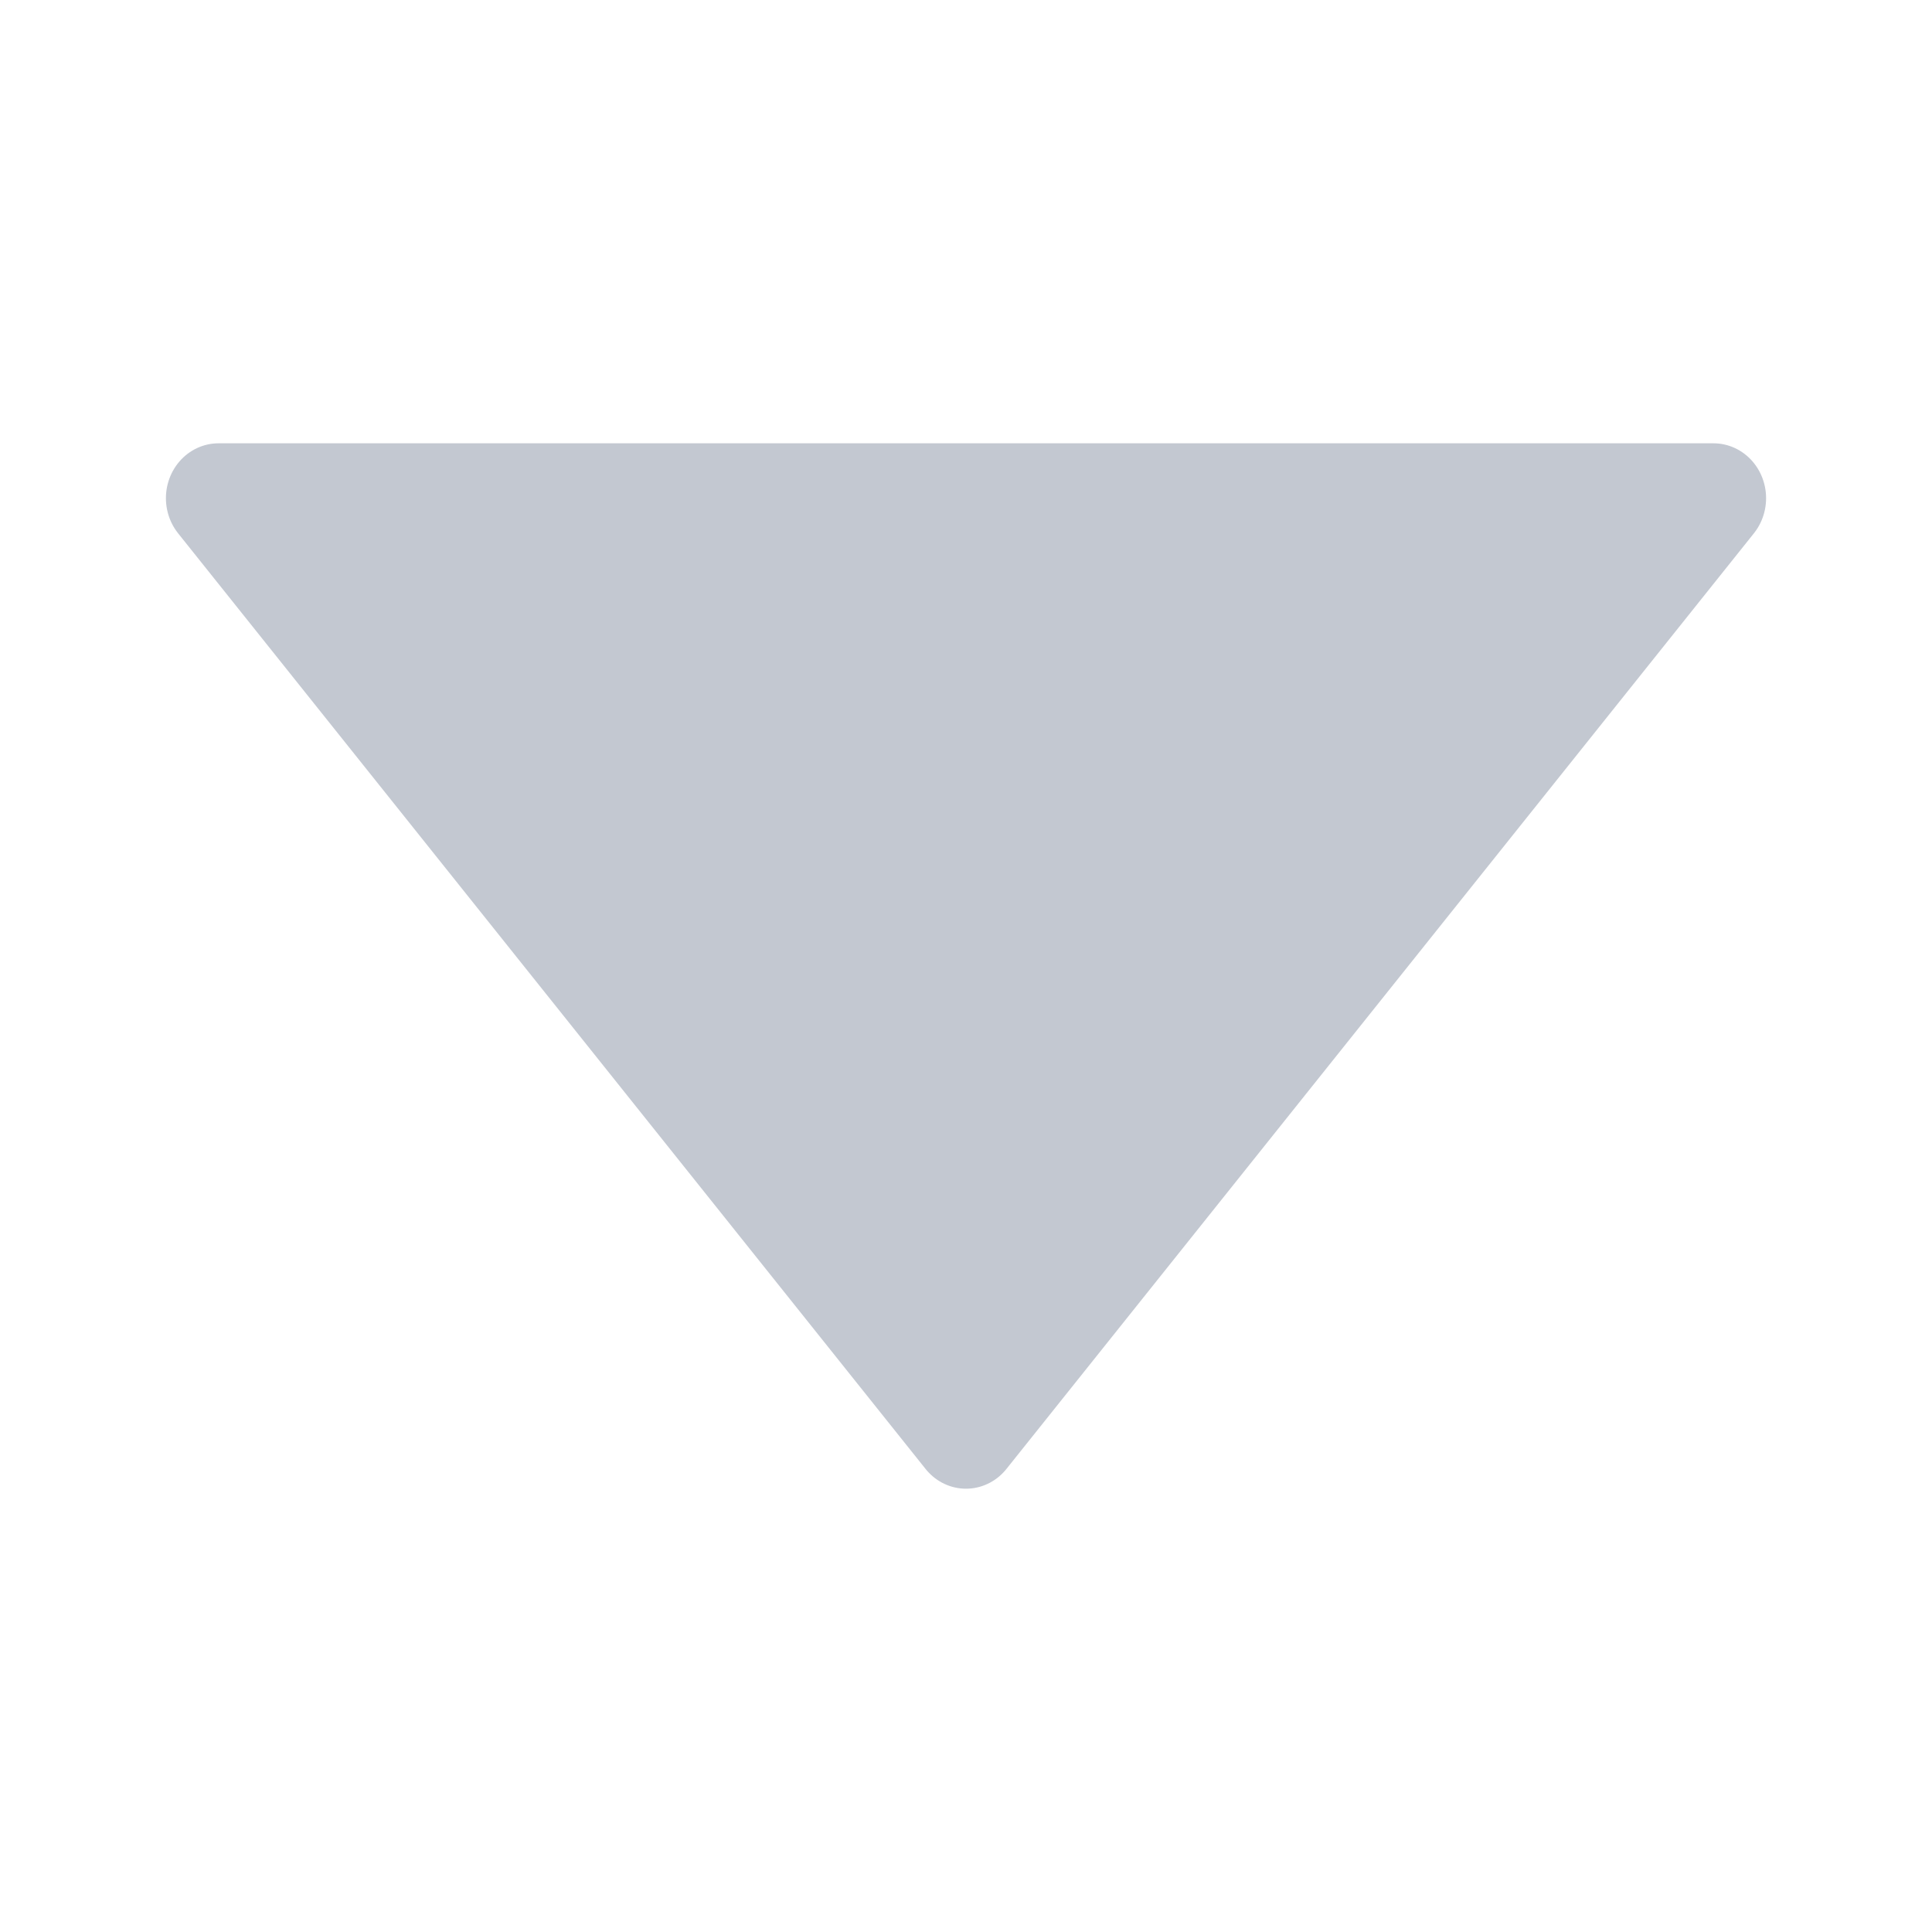
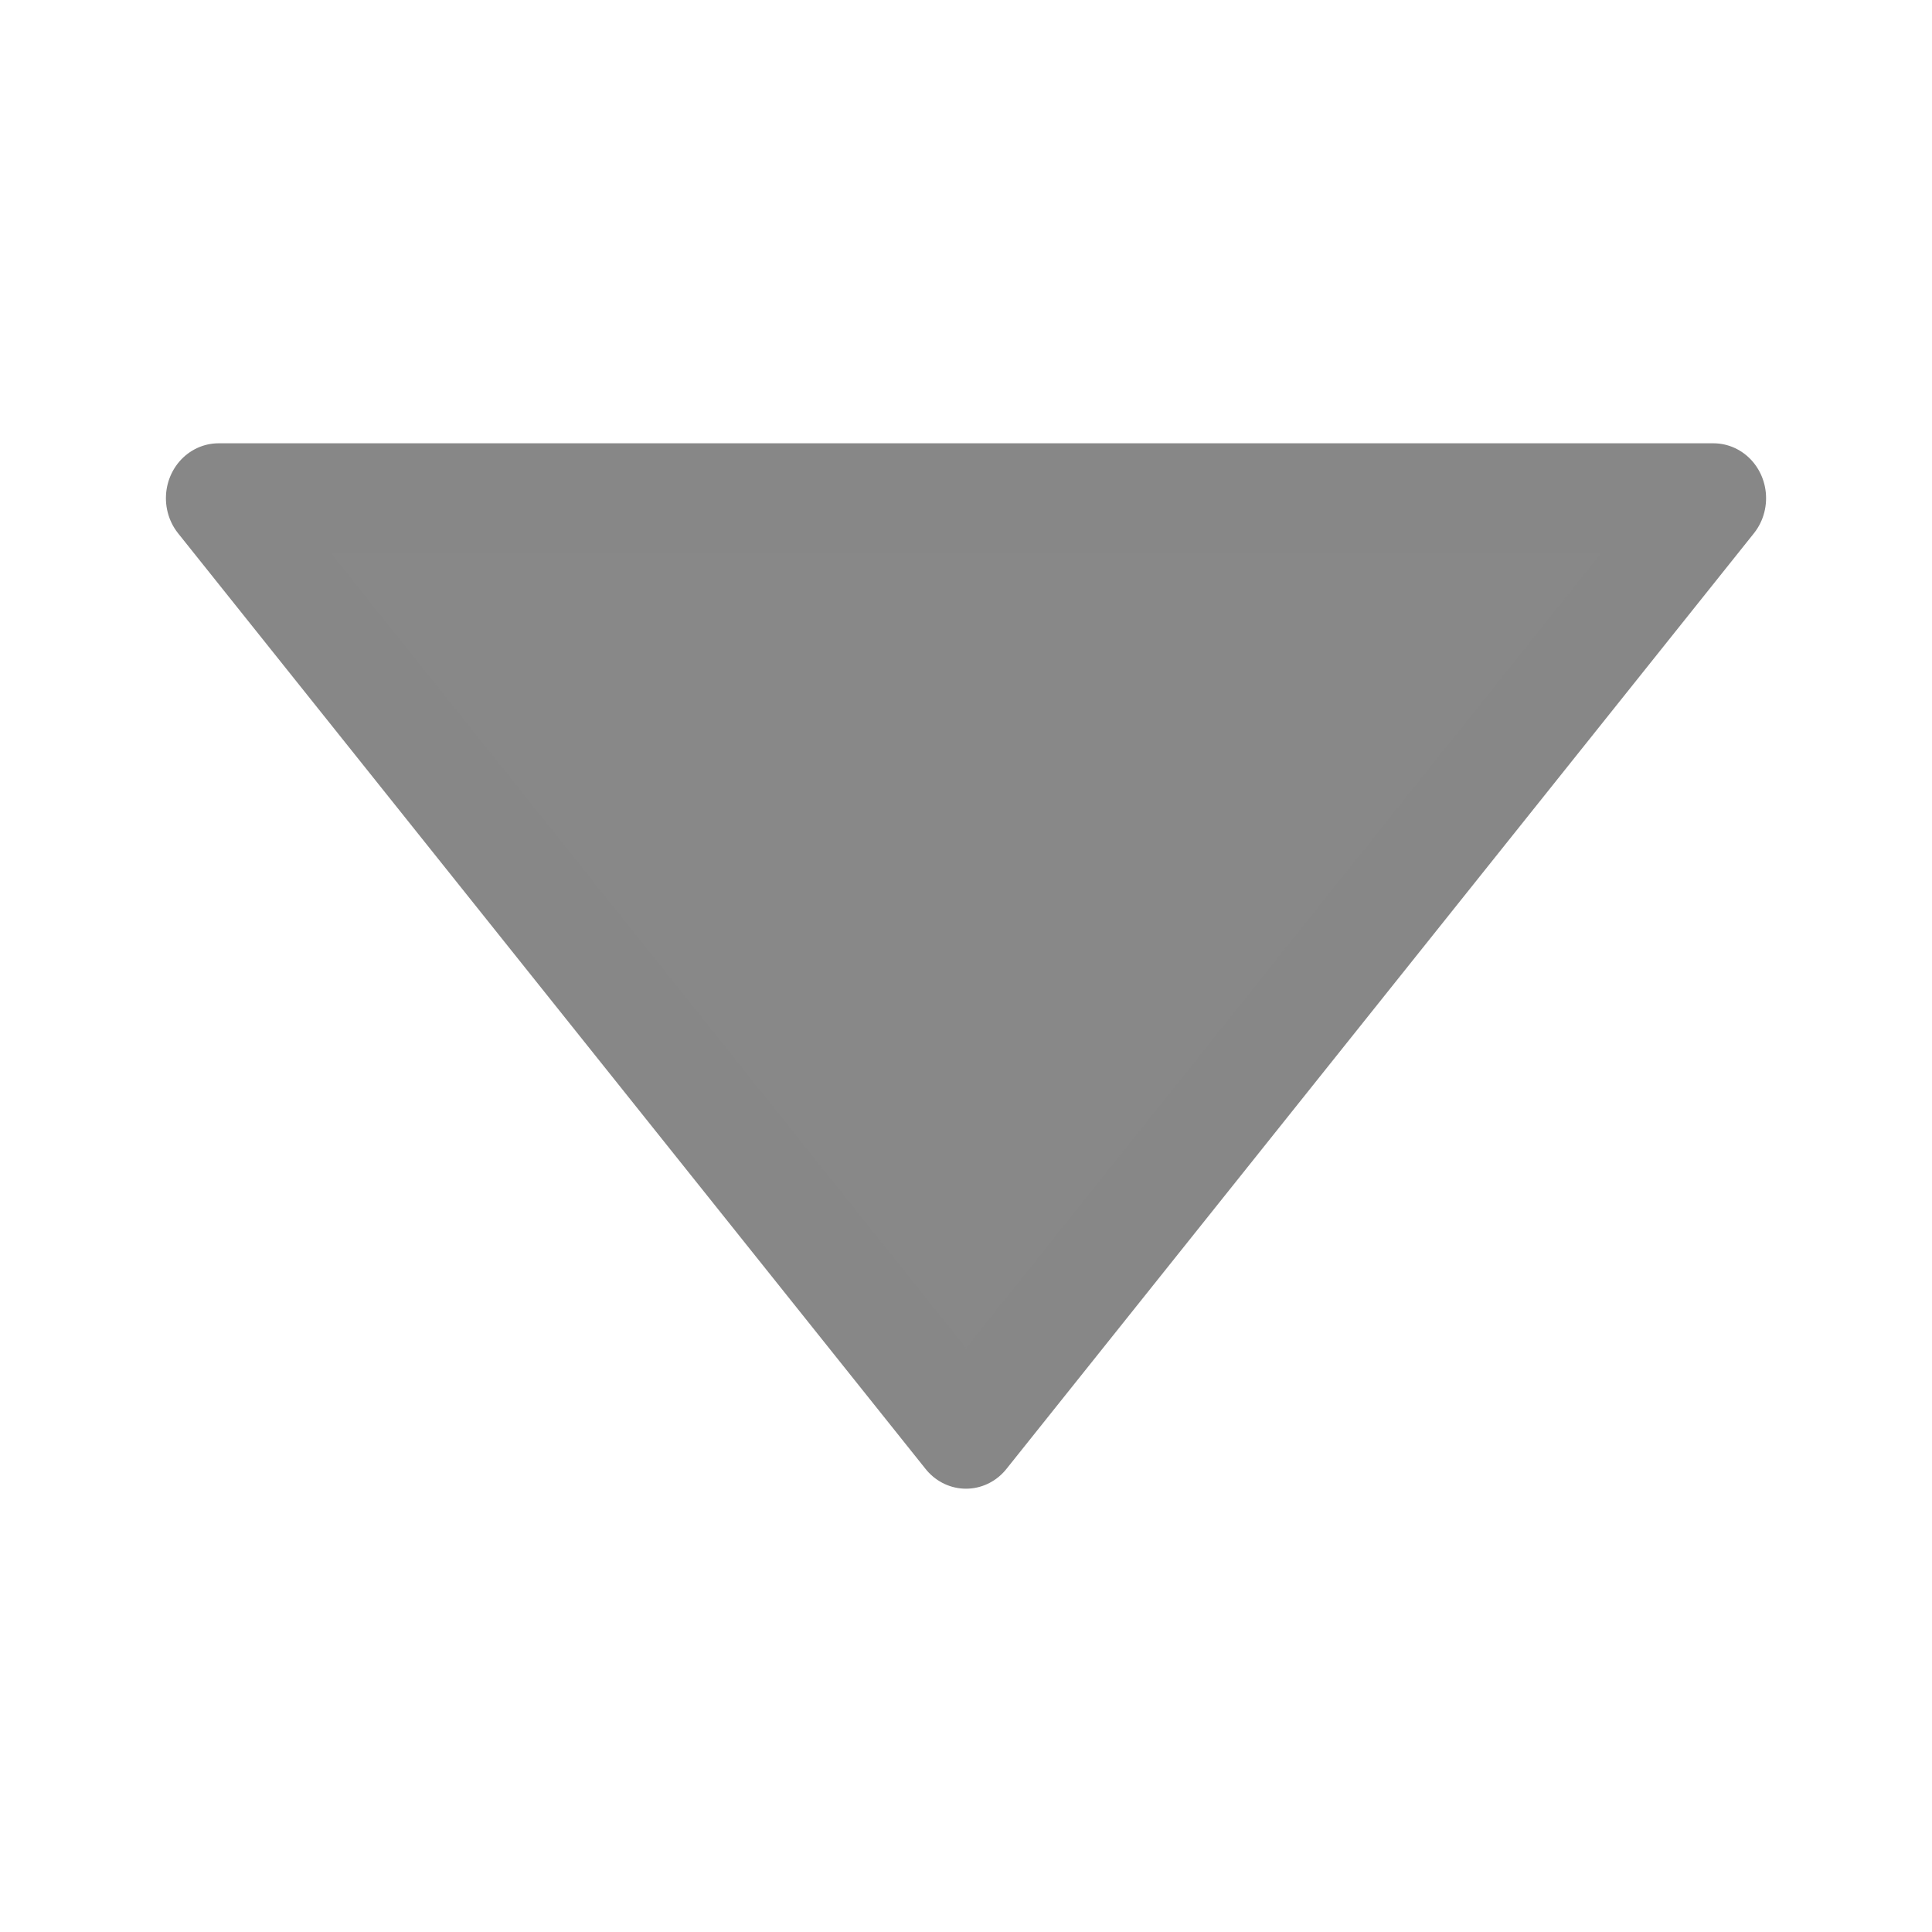
<svg xmlns="http://www.w3.org/2000/svg" width="100%" height="100%" viewBox="0 0 100 100" version="1.1" xml:space="preserve" style="fill-rule:evenodd;clip-rule:evenodd;stroke-linejoin:round;stroke-miterlimit:2;">
  <g transform="matrix(1.547535,0,0,-1.614261,-27.37676,130.7131)">
-     <path d="M50,35L25,65L75,65L50,35Z" style="fill:#c3c8d1;fill-rule:nonzero;stroke:#c3c8d1;stroke-width:3.52px;" />
+     <path d="M50,35L25,65L75,65L50,35Z" style="fill:rgb(136,136,136);fill-rule:nonzero;stroke:rgb(135,135,135);stroke-width:3.52px;" />
  </g>
</svg>
